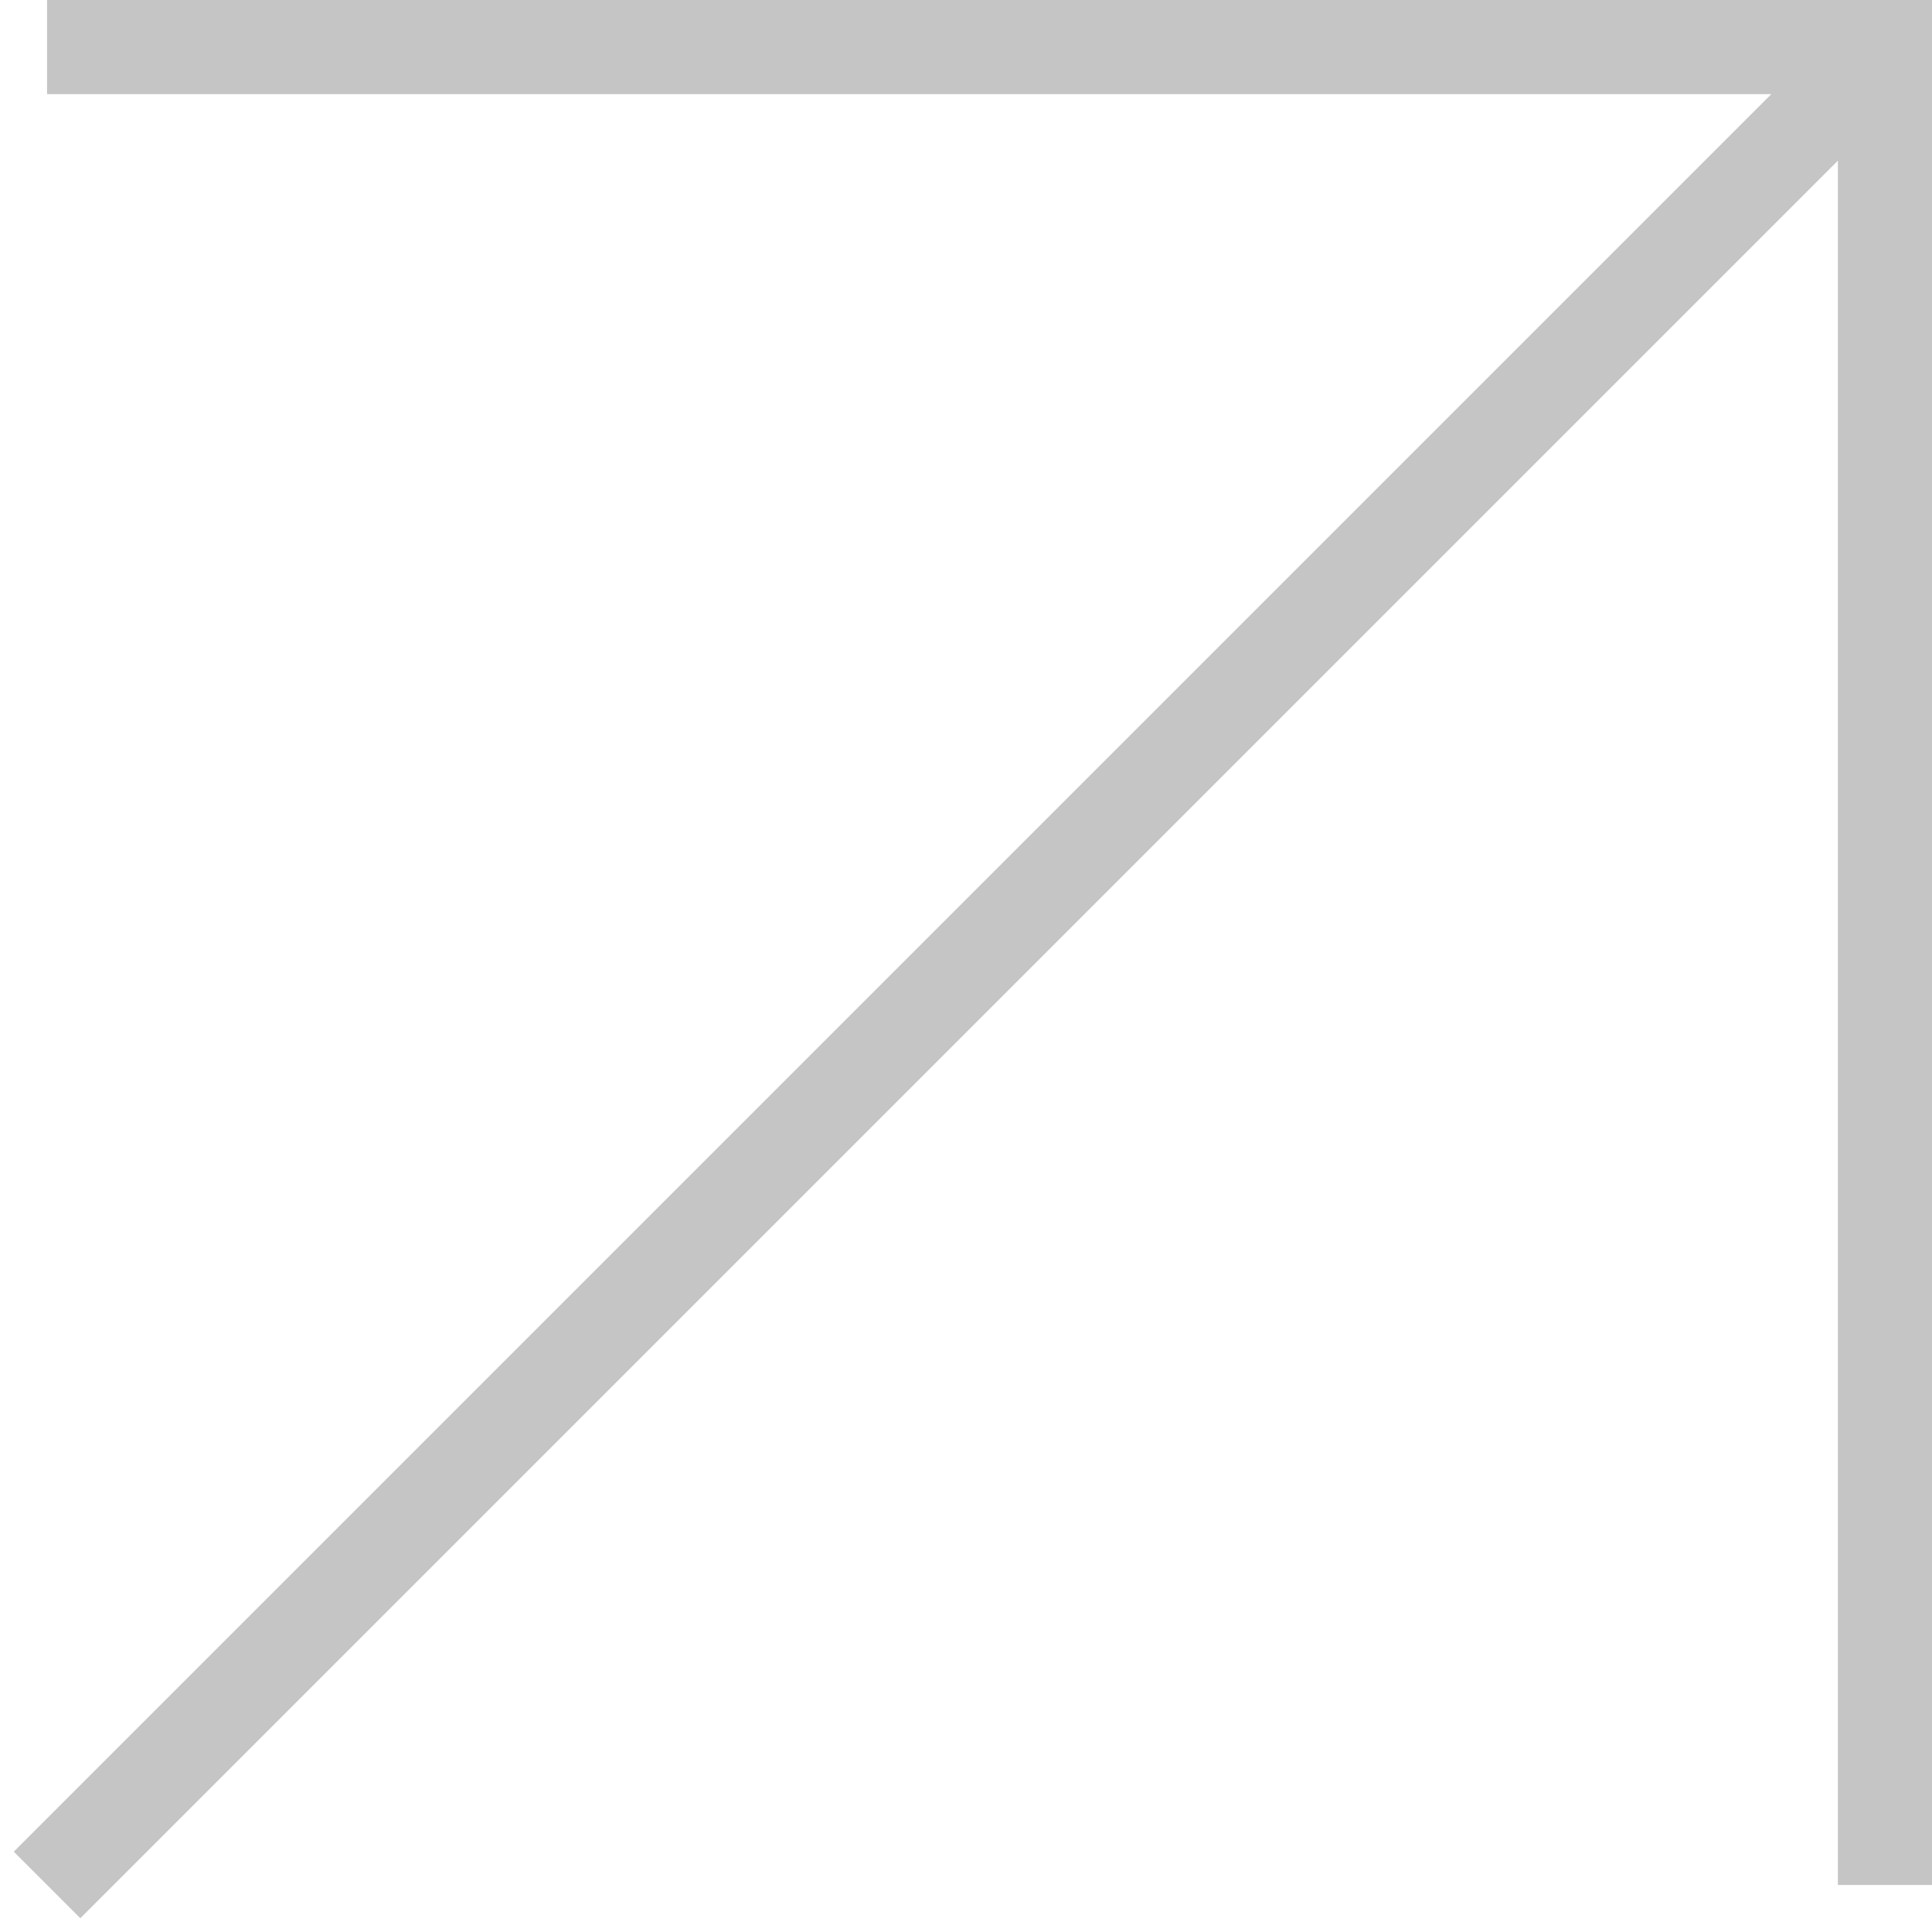
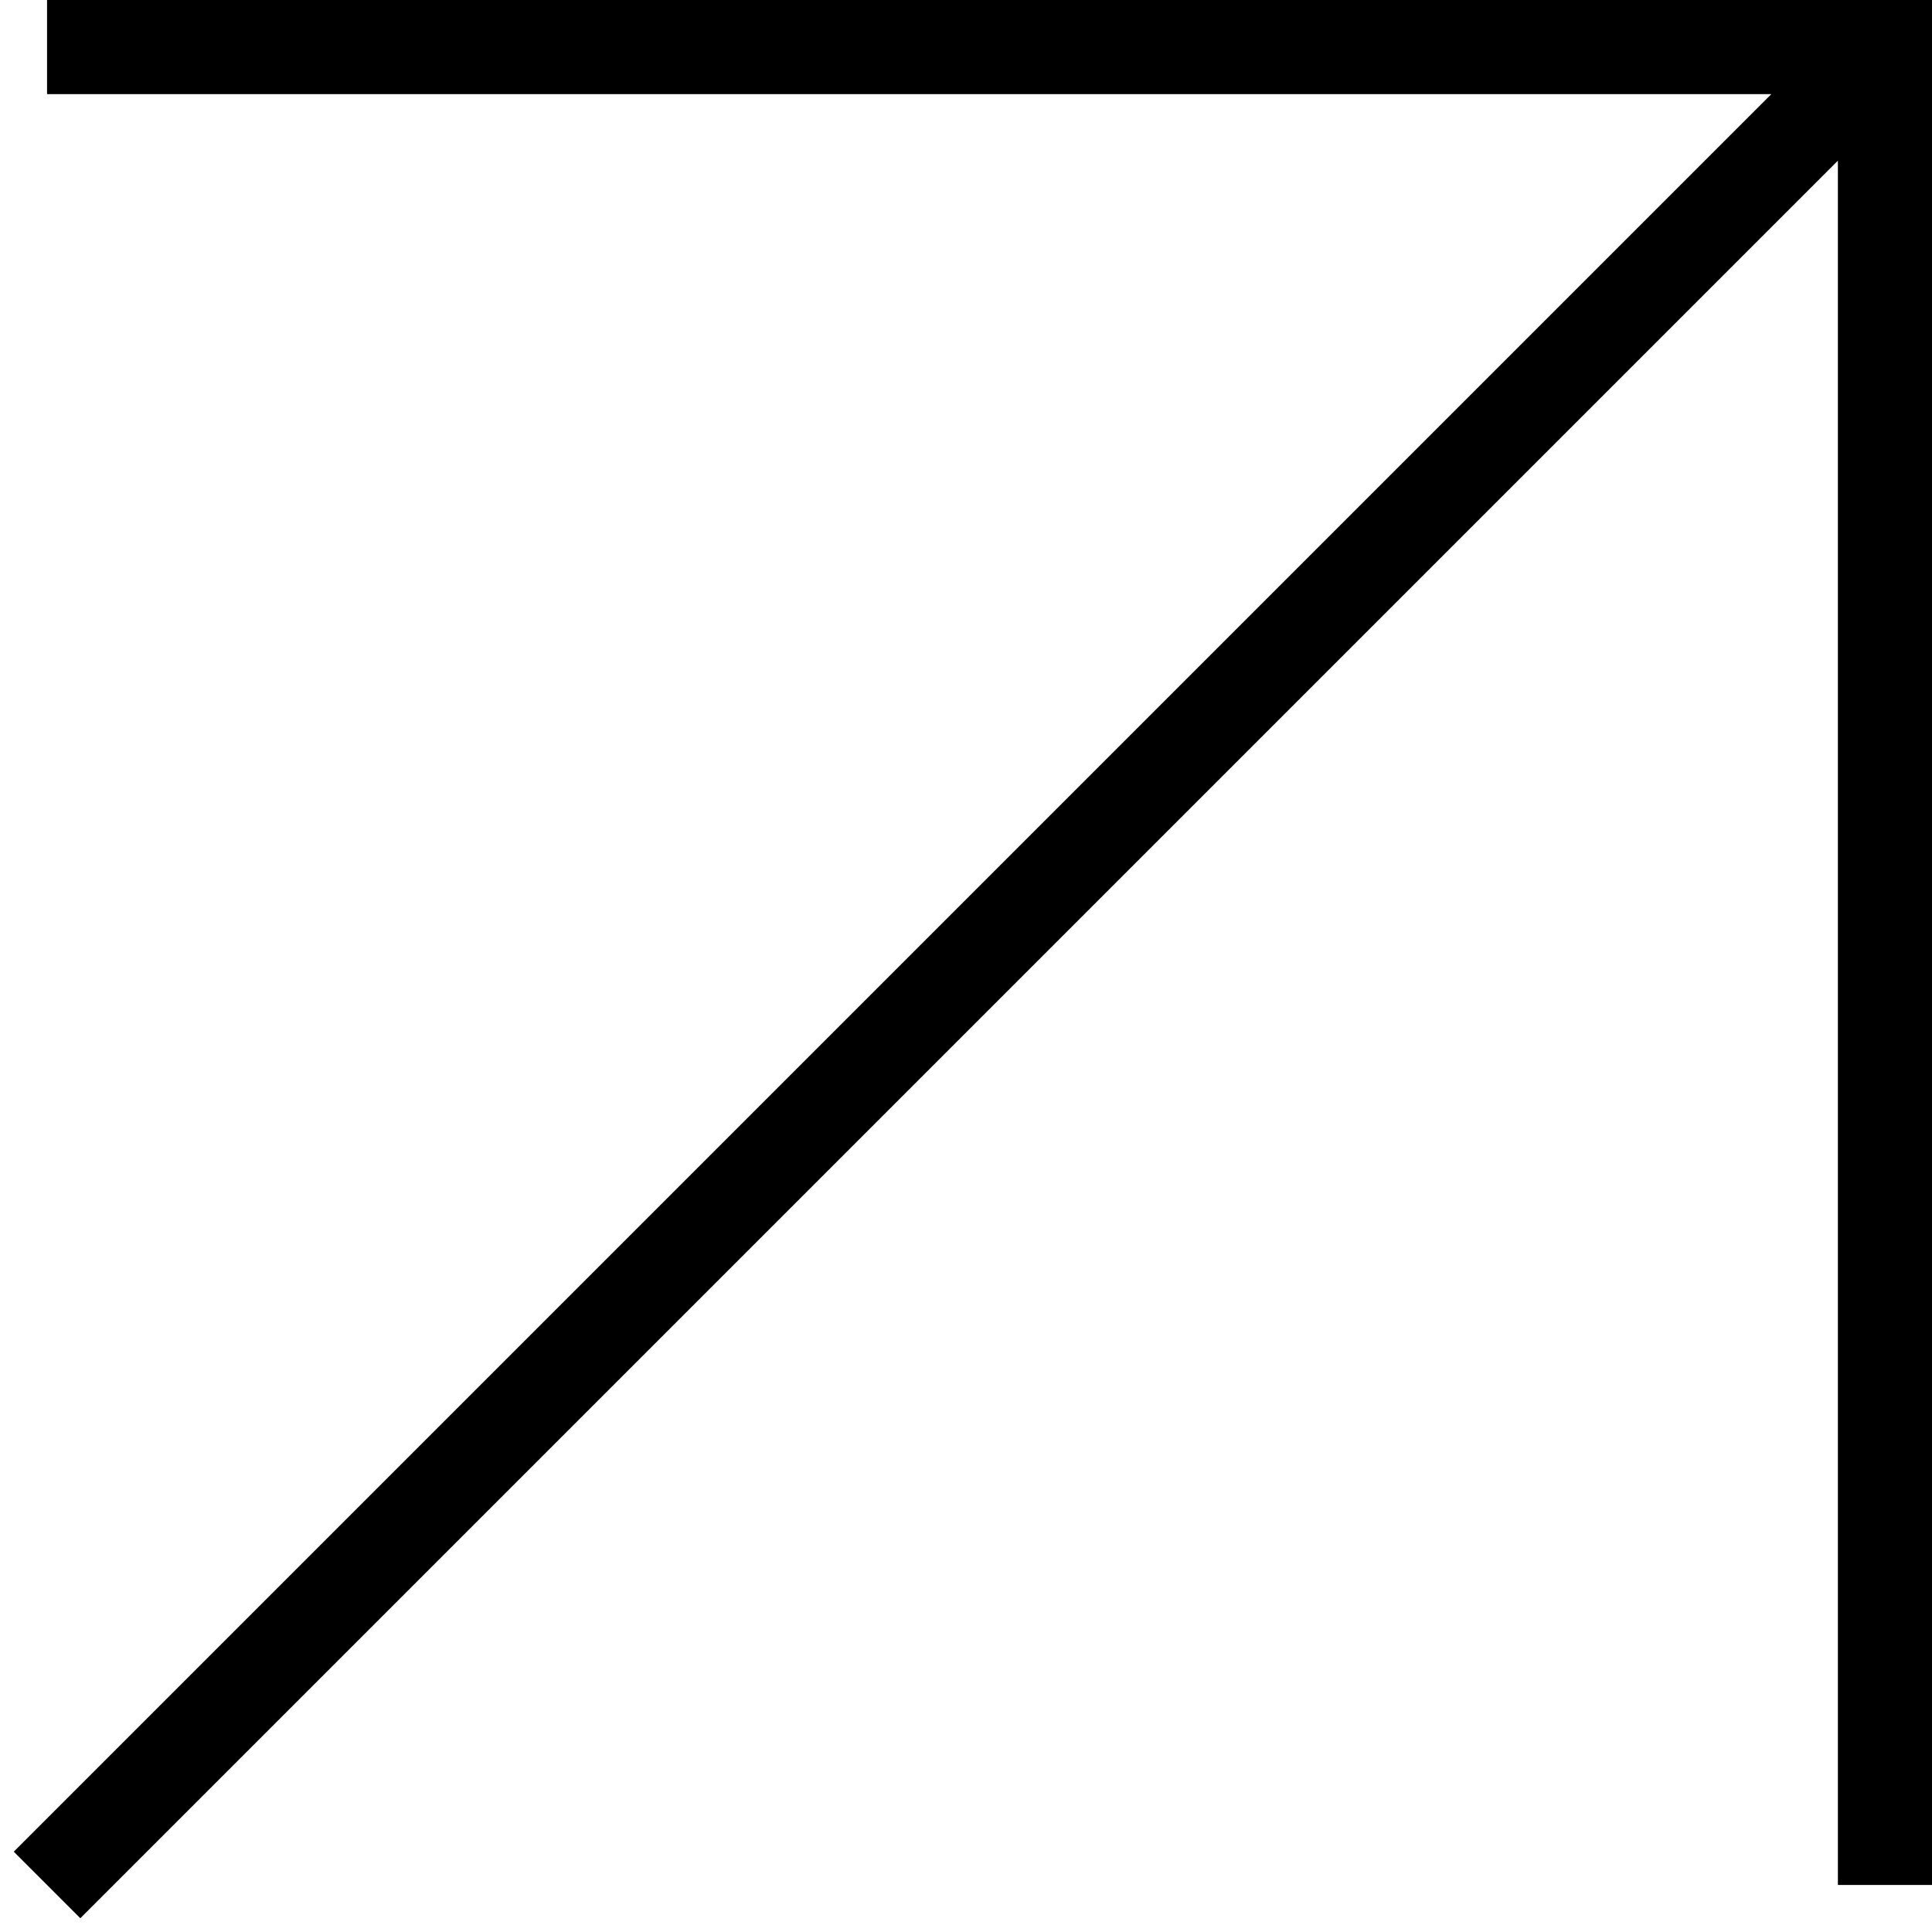
<svg xmlns="http://www.w3.org/2000/svg" viewBox="46.828 46.823 82.118 82.118" fill="none">
-   <path d="M48.828 48.823h78.118v78.118M48.828 126.941l78.118-78.118" stroke="#c5c5c5" stroke-width="4" />
+   <path d="M48.828 48.823h78.118v78.118M48.828 126.941l78.118-78.118" stroke="#000" stroke-width="4" />
</svg>
